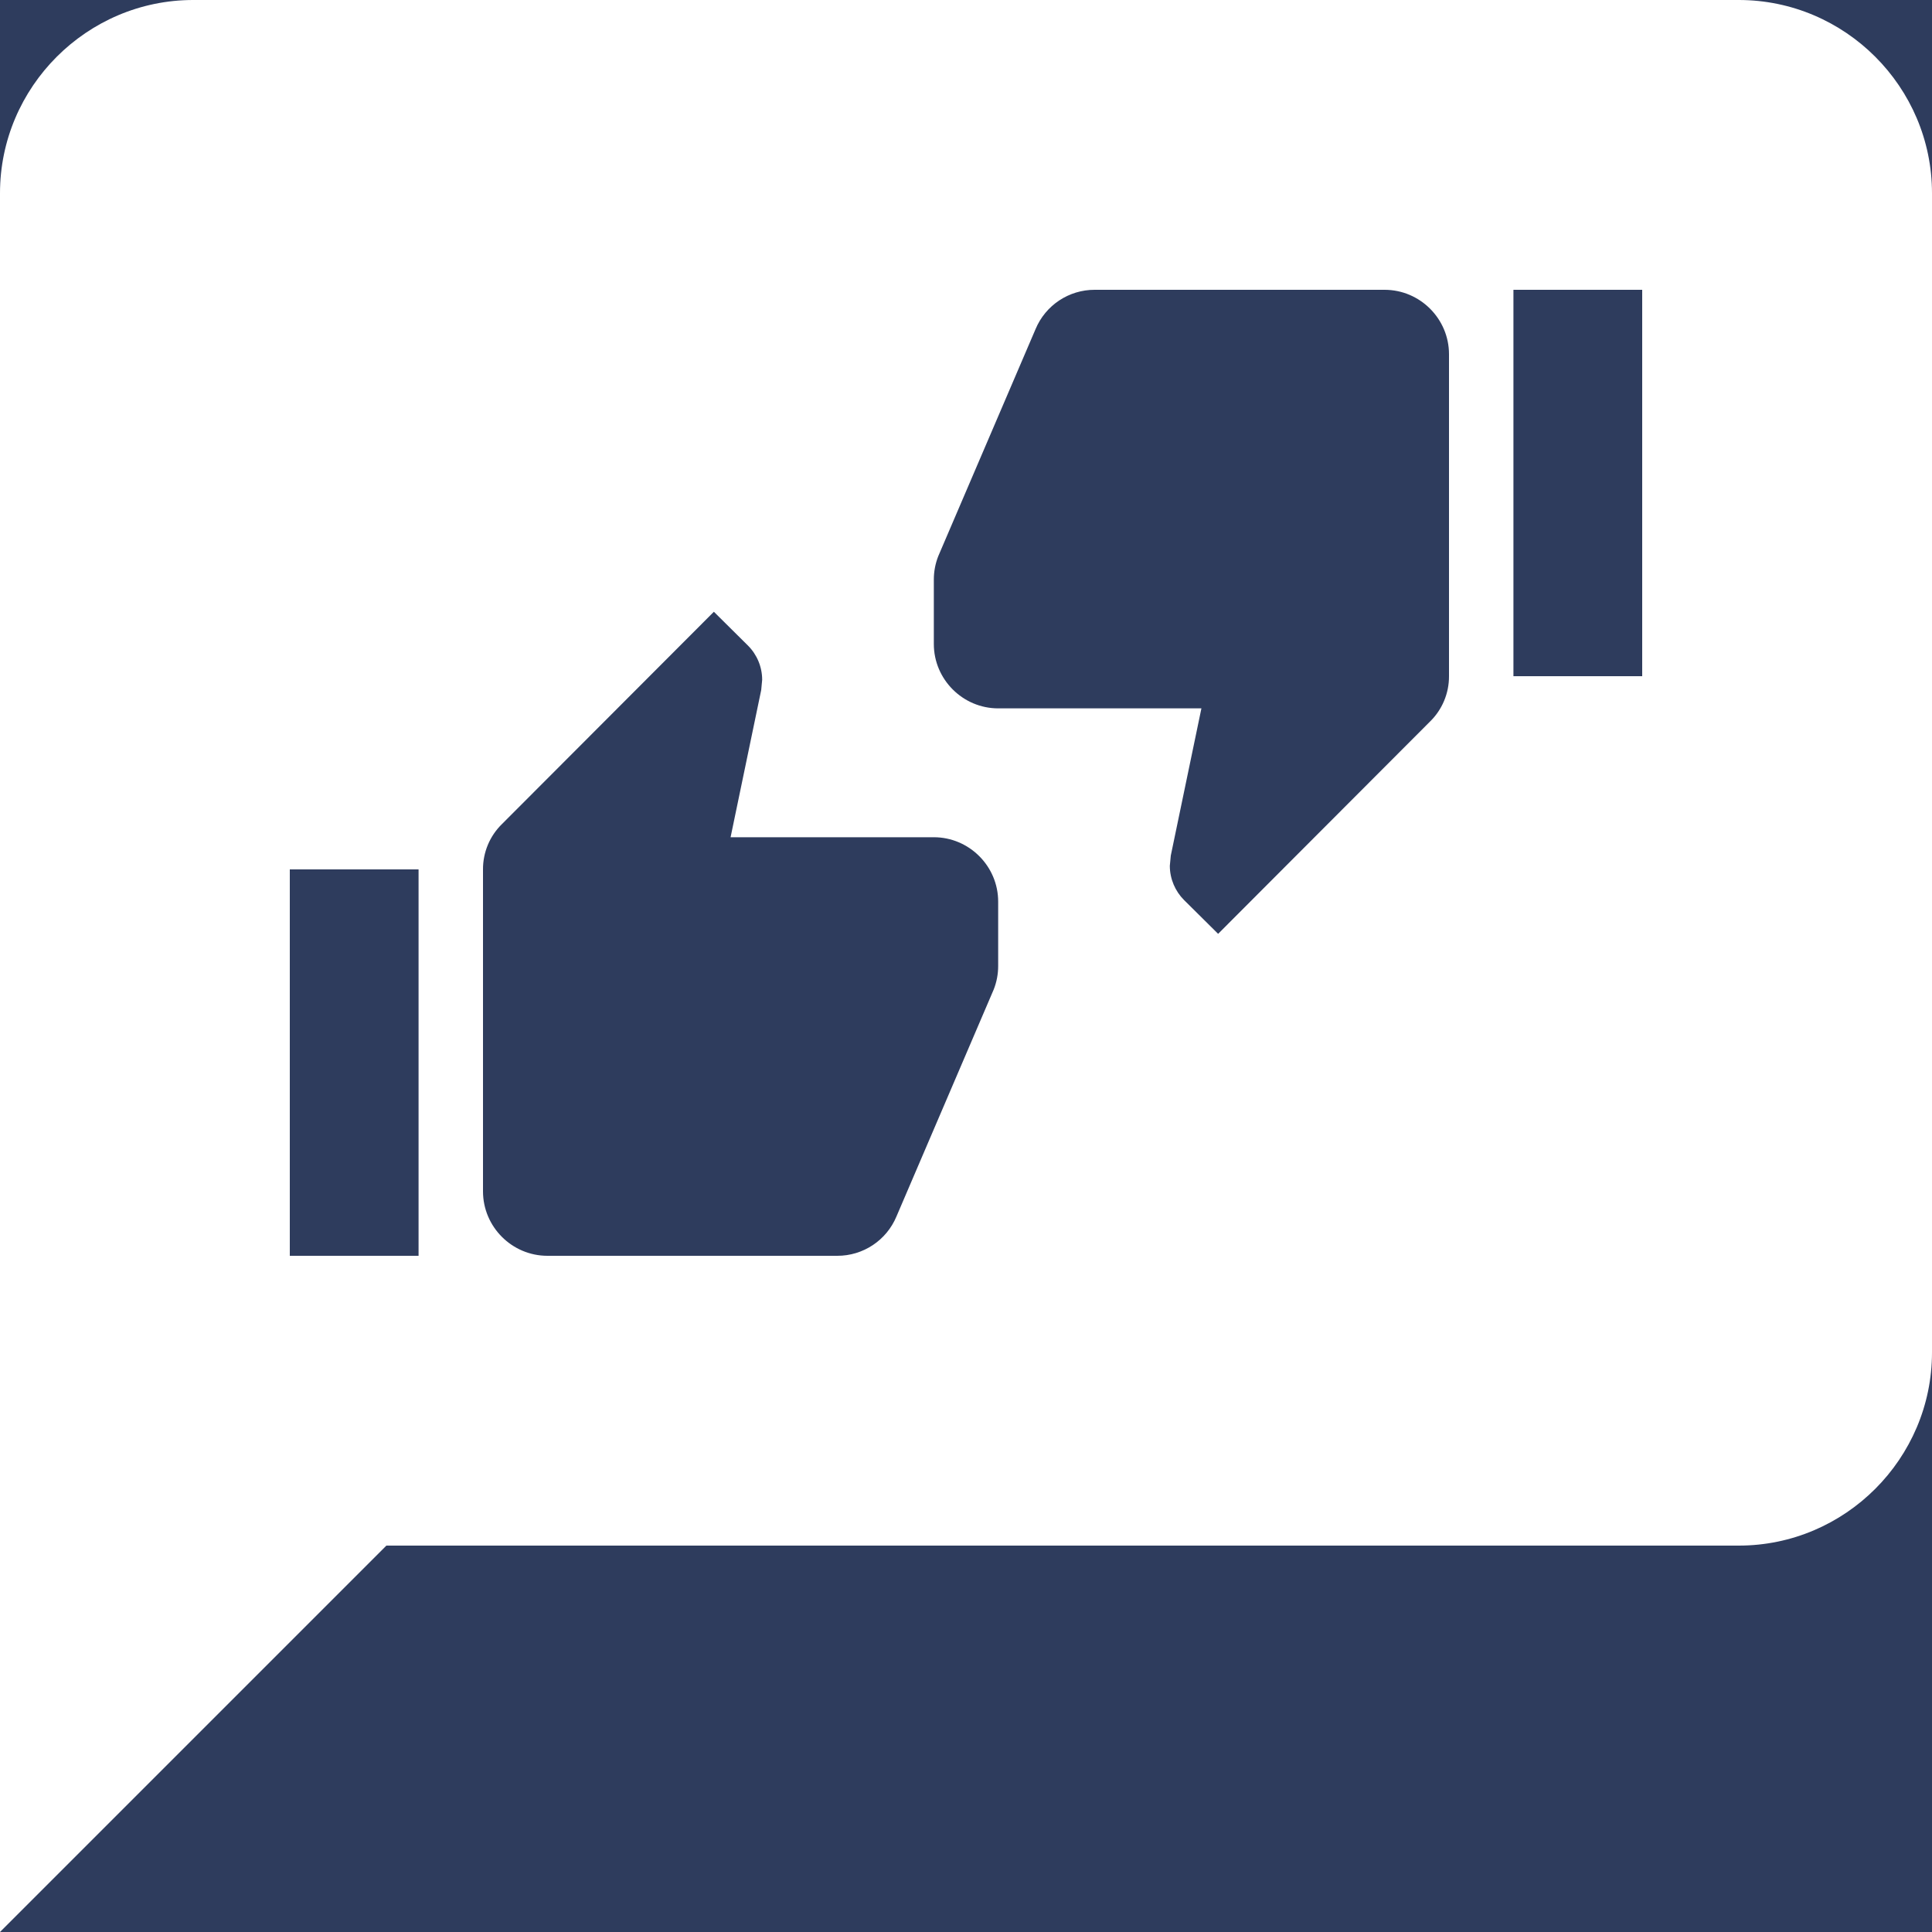
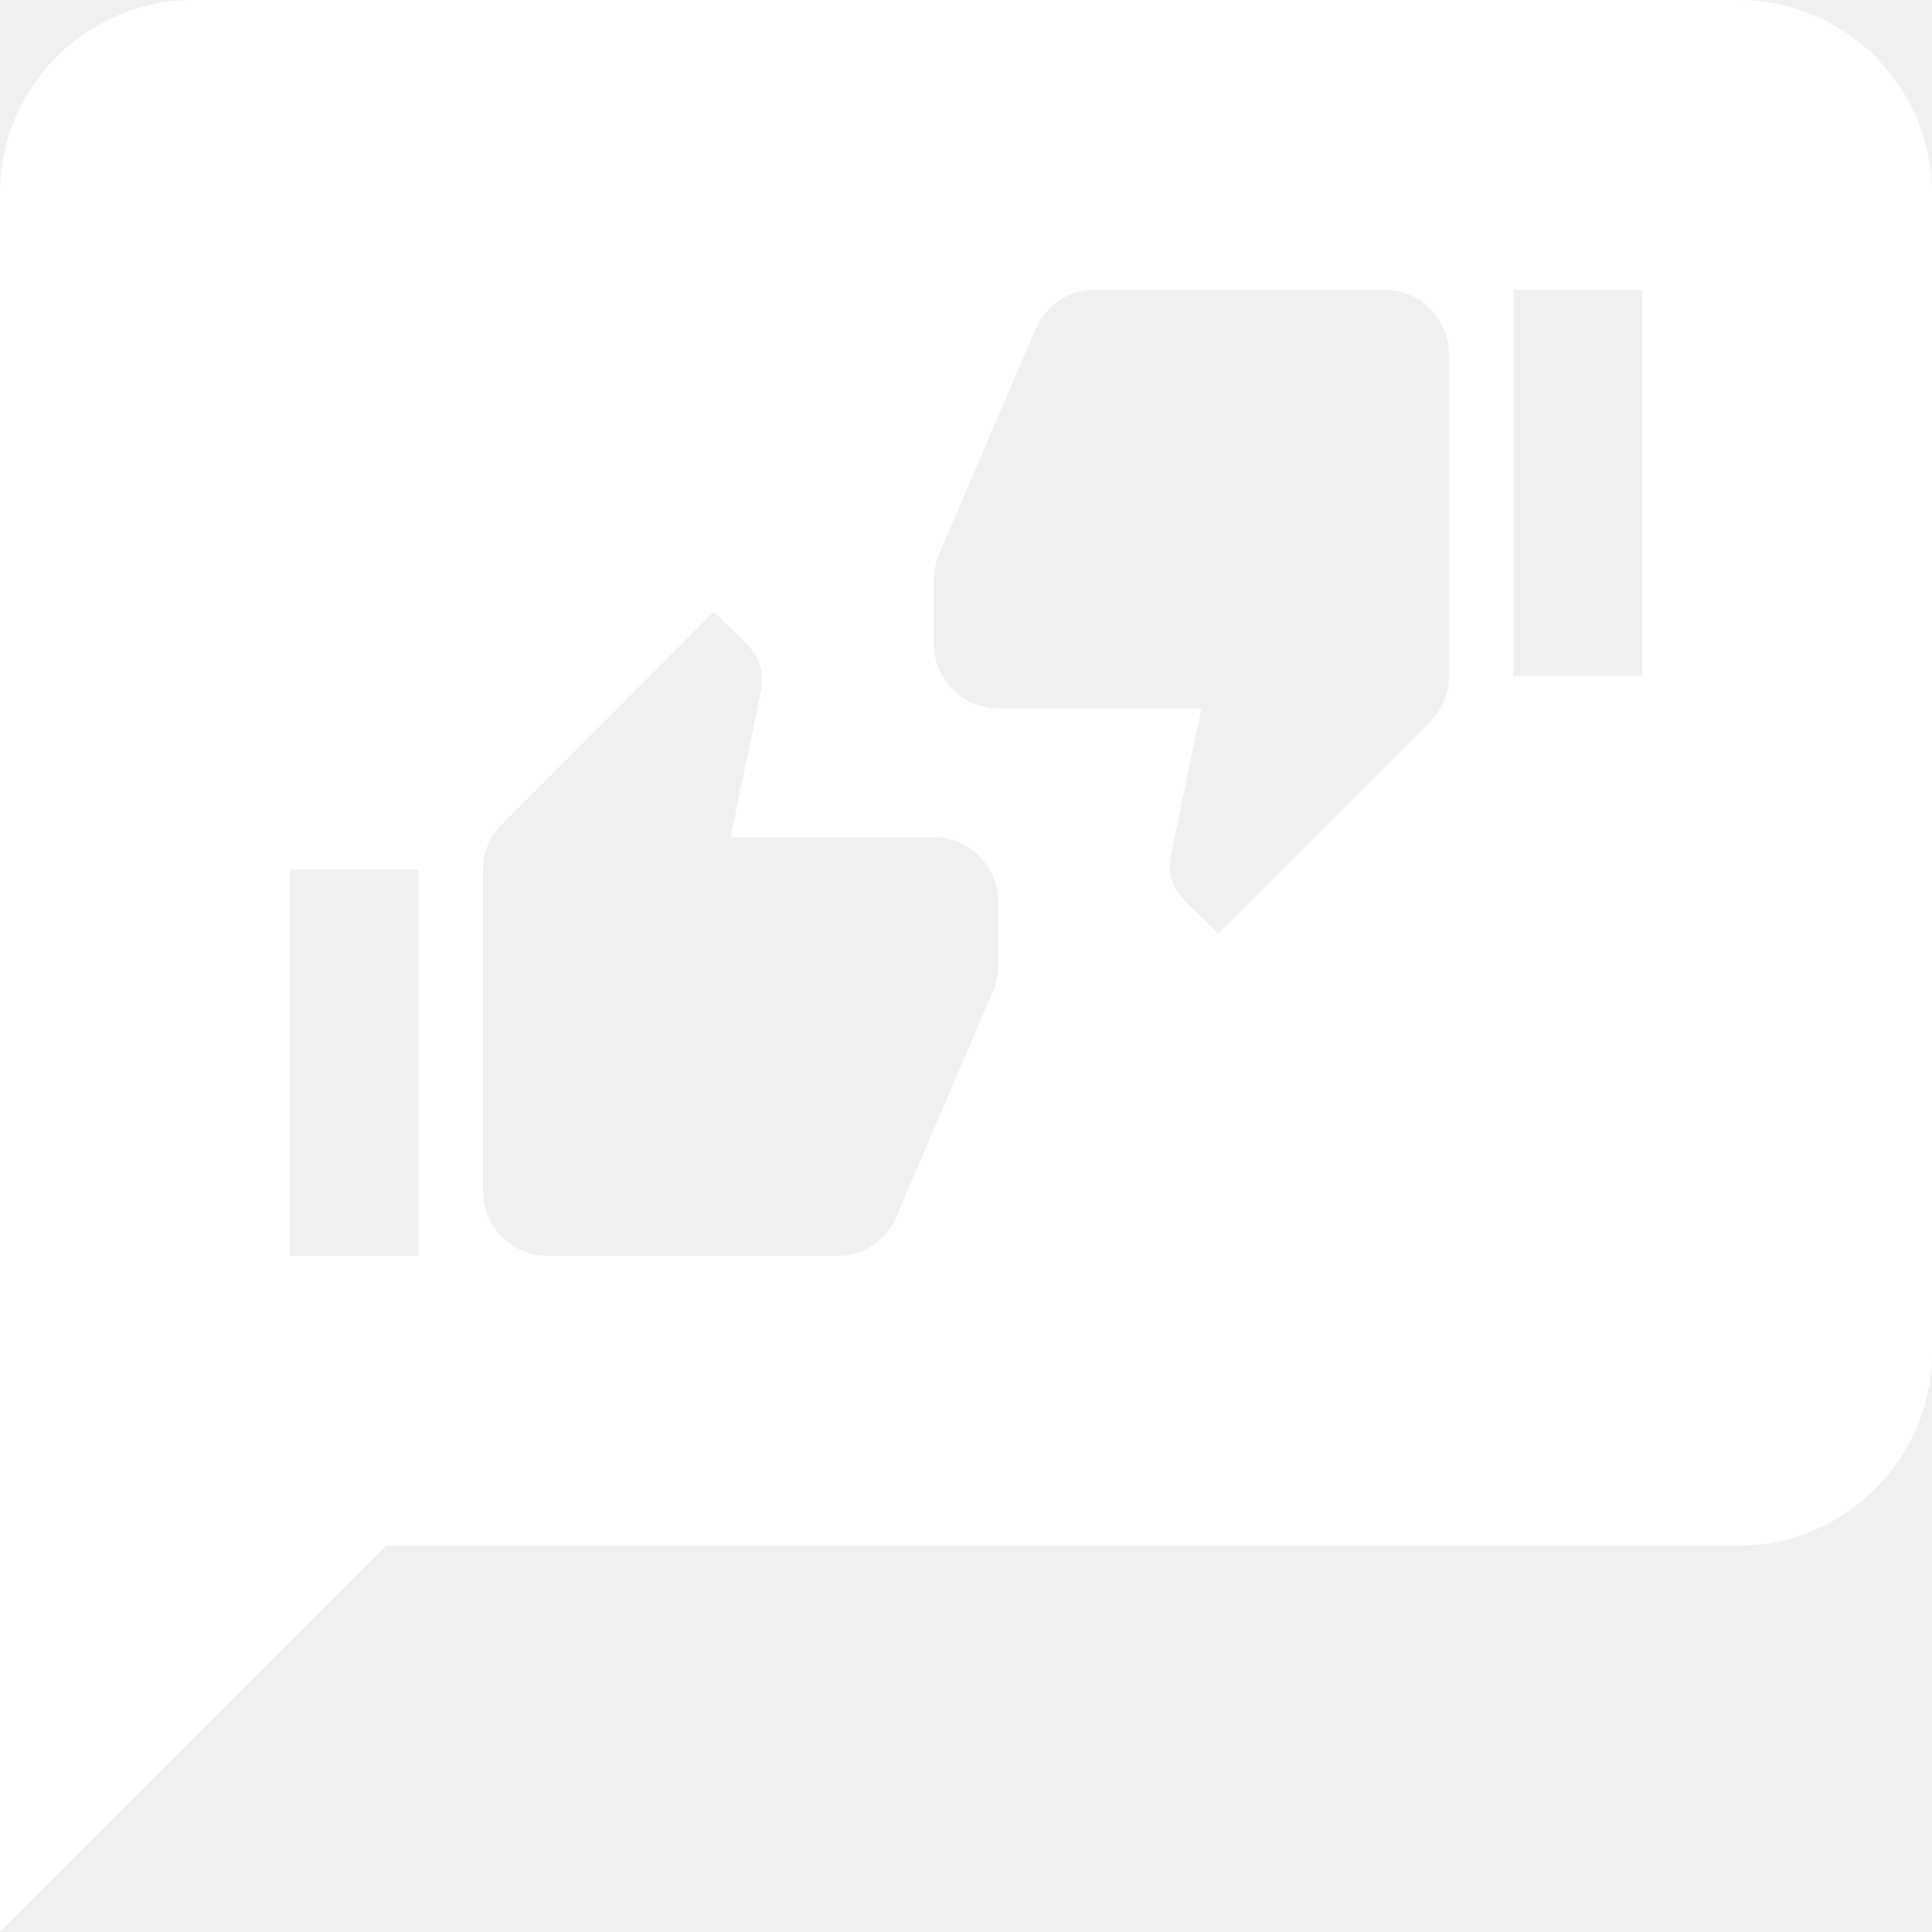
<svg xmlns="http://www.w3.org/2000/svg" xmlns:xlink="http://www.w3.org/1999/xlink" width="20" height="20">
  <defs>
    <path id="a" d="M0 0h24v24H0z" />
  </defs>
-   <g fill="#2e3c5d" fill-rule="evenodd" transform="translate(-2 -2)">
+   <g fill="none" fill-rule="evenodd" transform="translate(-2 -2)">
    <mask id="b" fill="#fff">
      <use xlink:href="#a" />
    </mask>
    <path stroke="#979797" d="M.5.5h23v23H.5z" />
    <path fill="#FFF" fill-rule="nonzero" d="M20 2c1.1 0 2 .9 2 2v12c0 1.1-.9 2-2 2H6l-4 4V4c0-1.1.9-2 2-2h16zM7.667 15h3a.662.662 0 0 0 .613-.407l1.007-2.35a.659.659 0 0 0 .046-.243v-.667c0-.366-.3-.666-.666-.666H9.563l.317-1.524.01-.106a.502.502 0 0 0-.147-.354l-.353-.35-2.193 2.197A.652.652 0 0 0 7 11v3.333c0 .367.3.667.667.667zm-1.334 0v-4H5v4h1.333zm10-10h-3a.662.662 0 0 0-.613.407l-1.007 2.35a.659.659 0 0 0-.046.243v.667c0 .366.3.666.666.666h2.104l-.317 1.524-.01.106c0 .137.057.264.147.354l.353.35 2.193-2.197A.652.652 0 0 0 17 9V5.667C17 5.3 16.7 5 16.333 5zm1.334 0v4H19V5h-1.333z" mask="url(#b)" />
  </g>
</svg>
